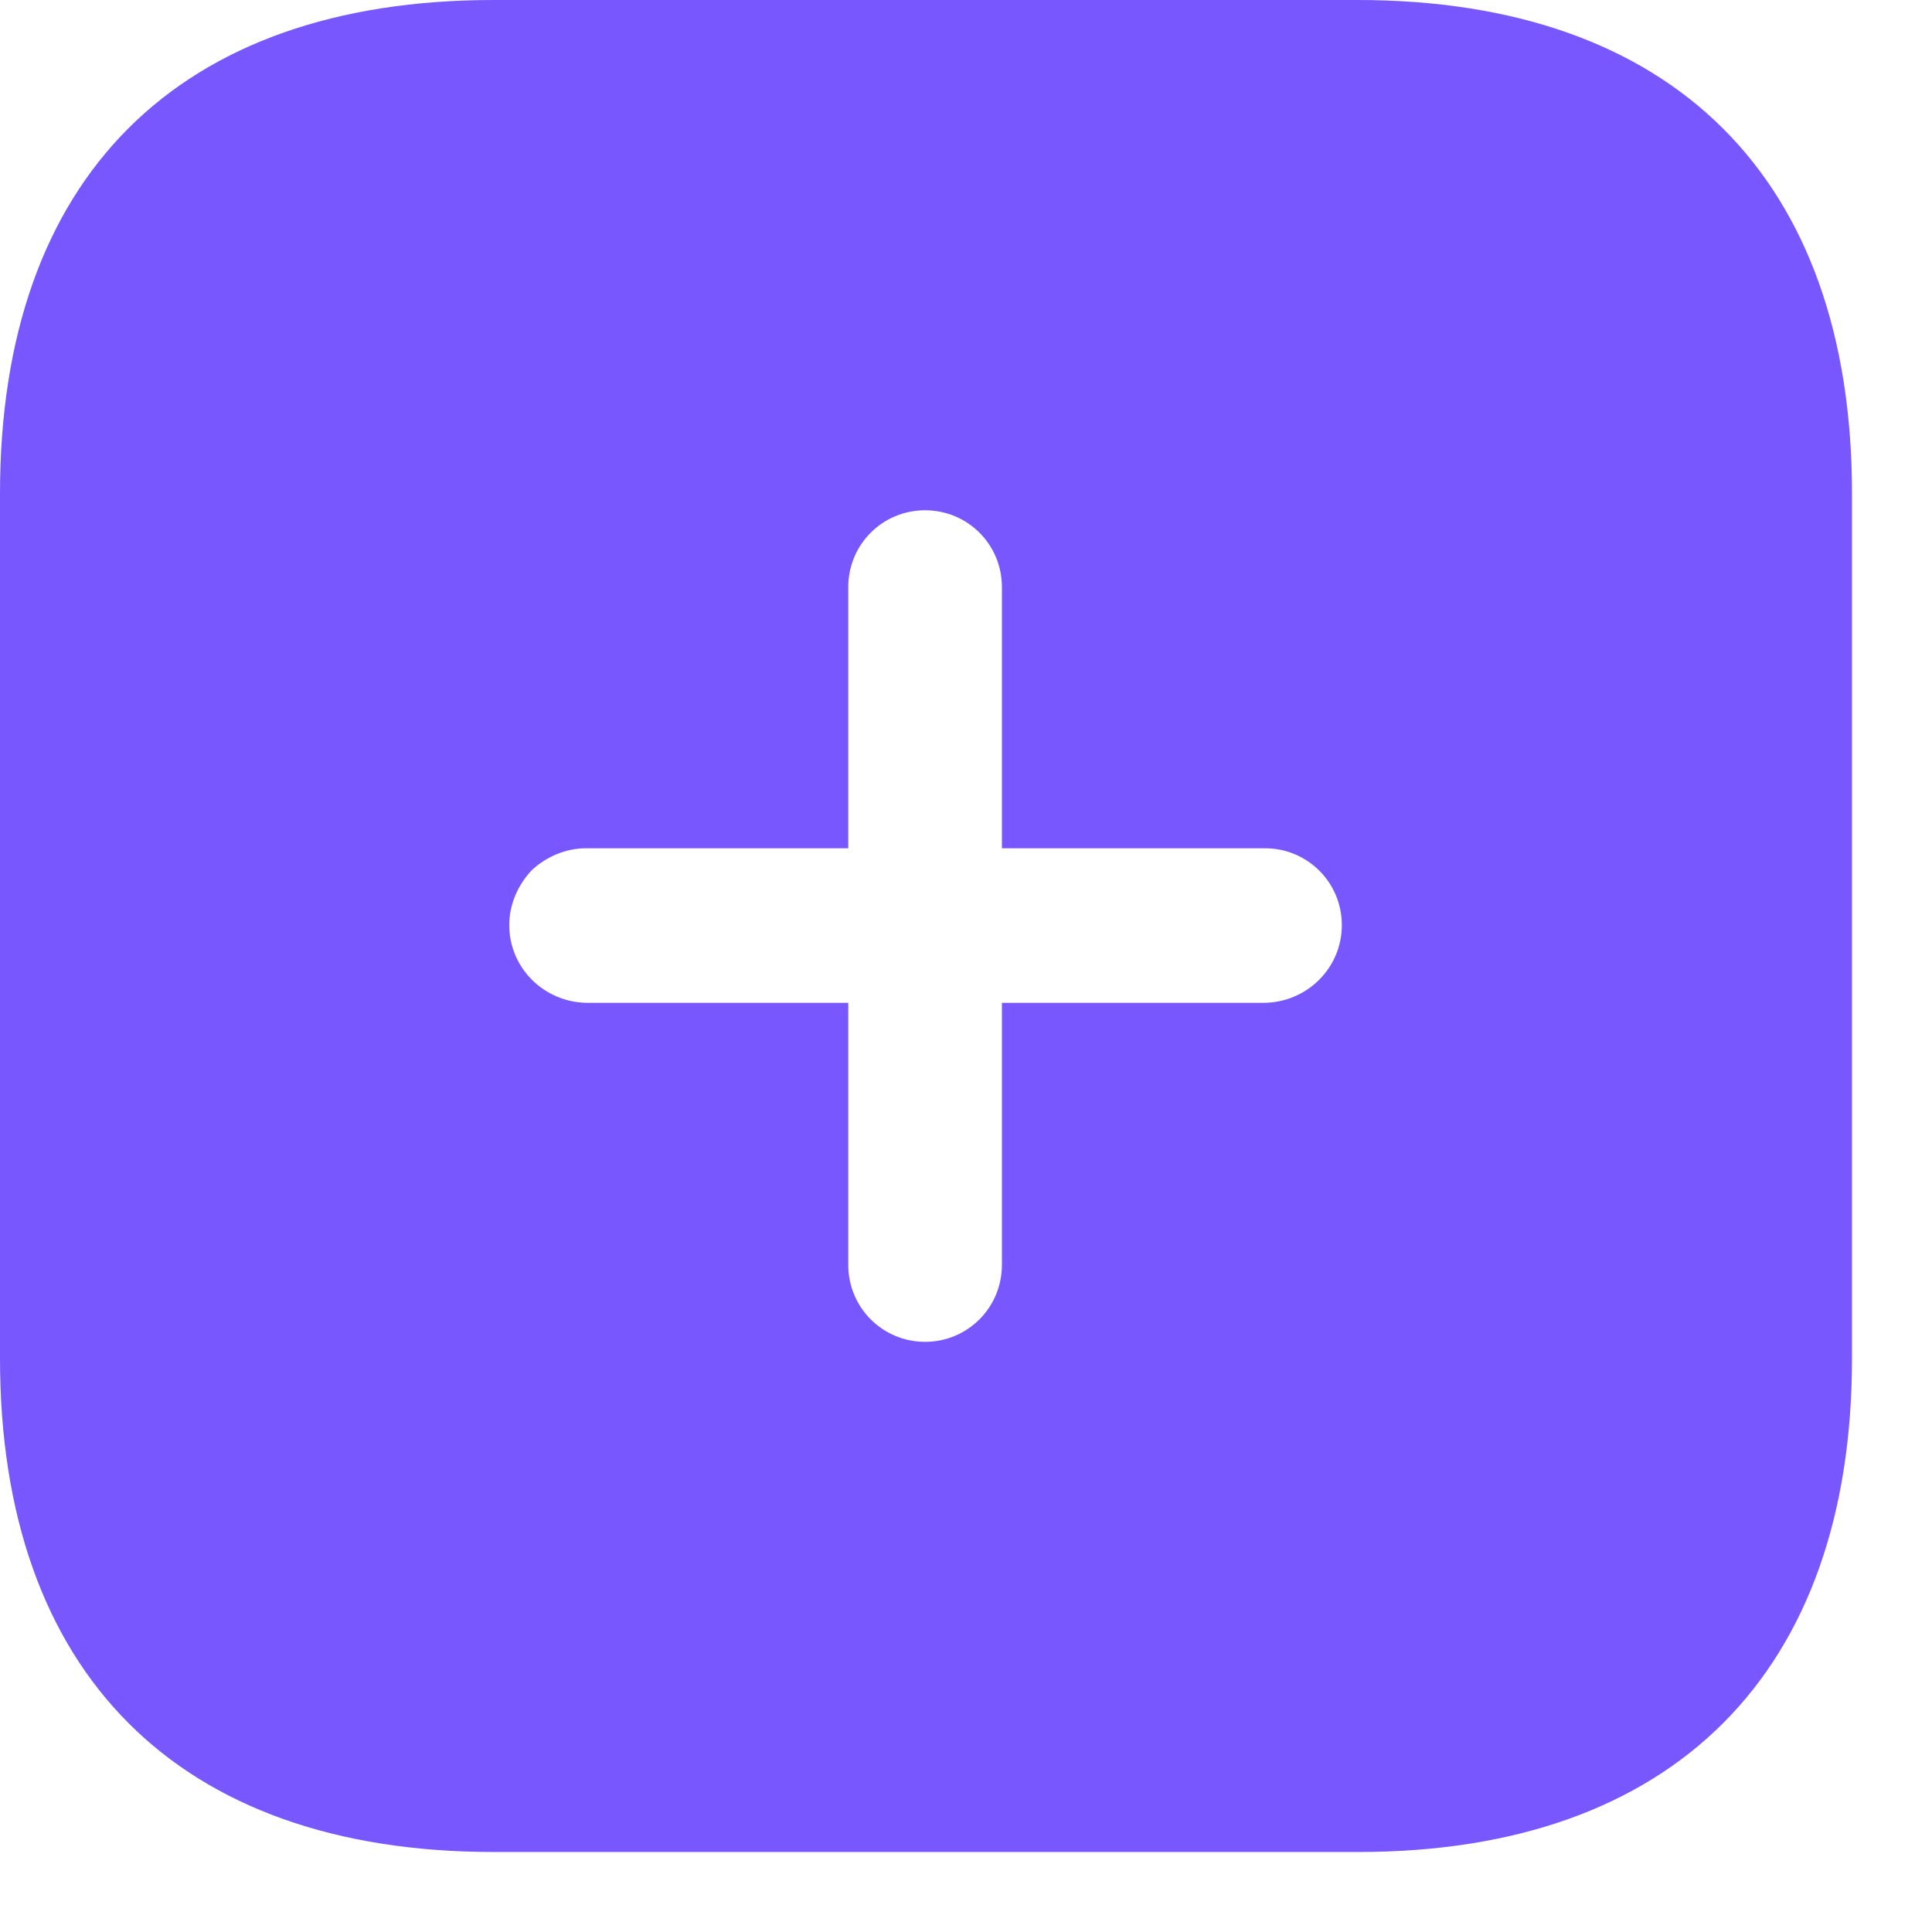
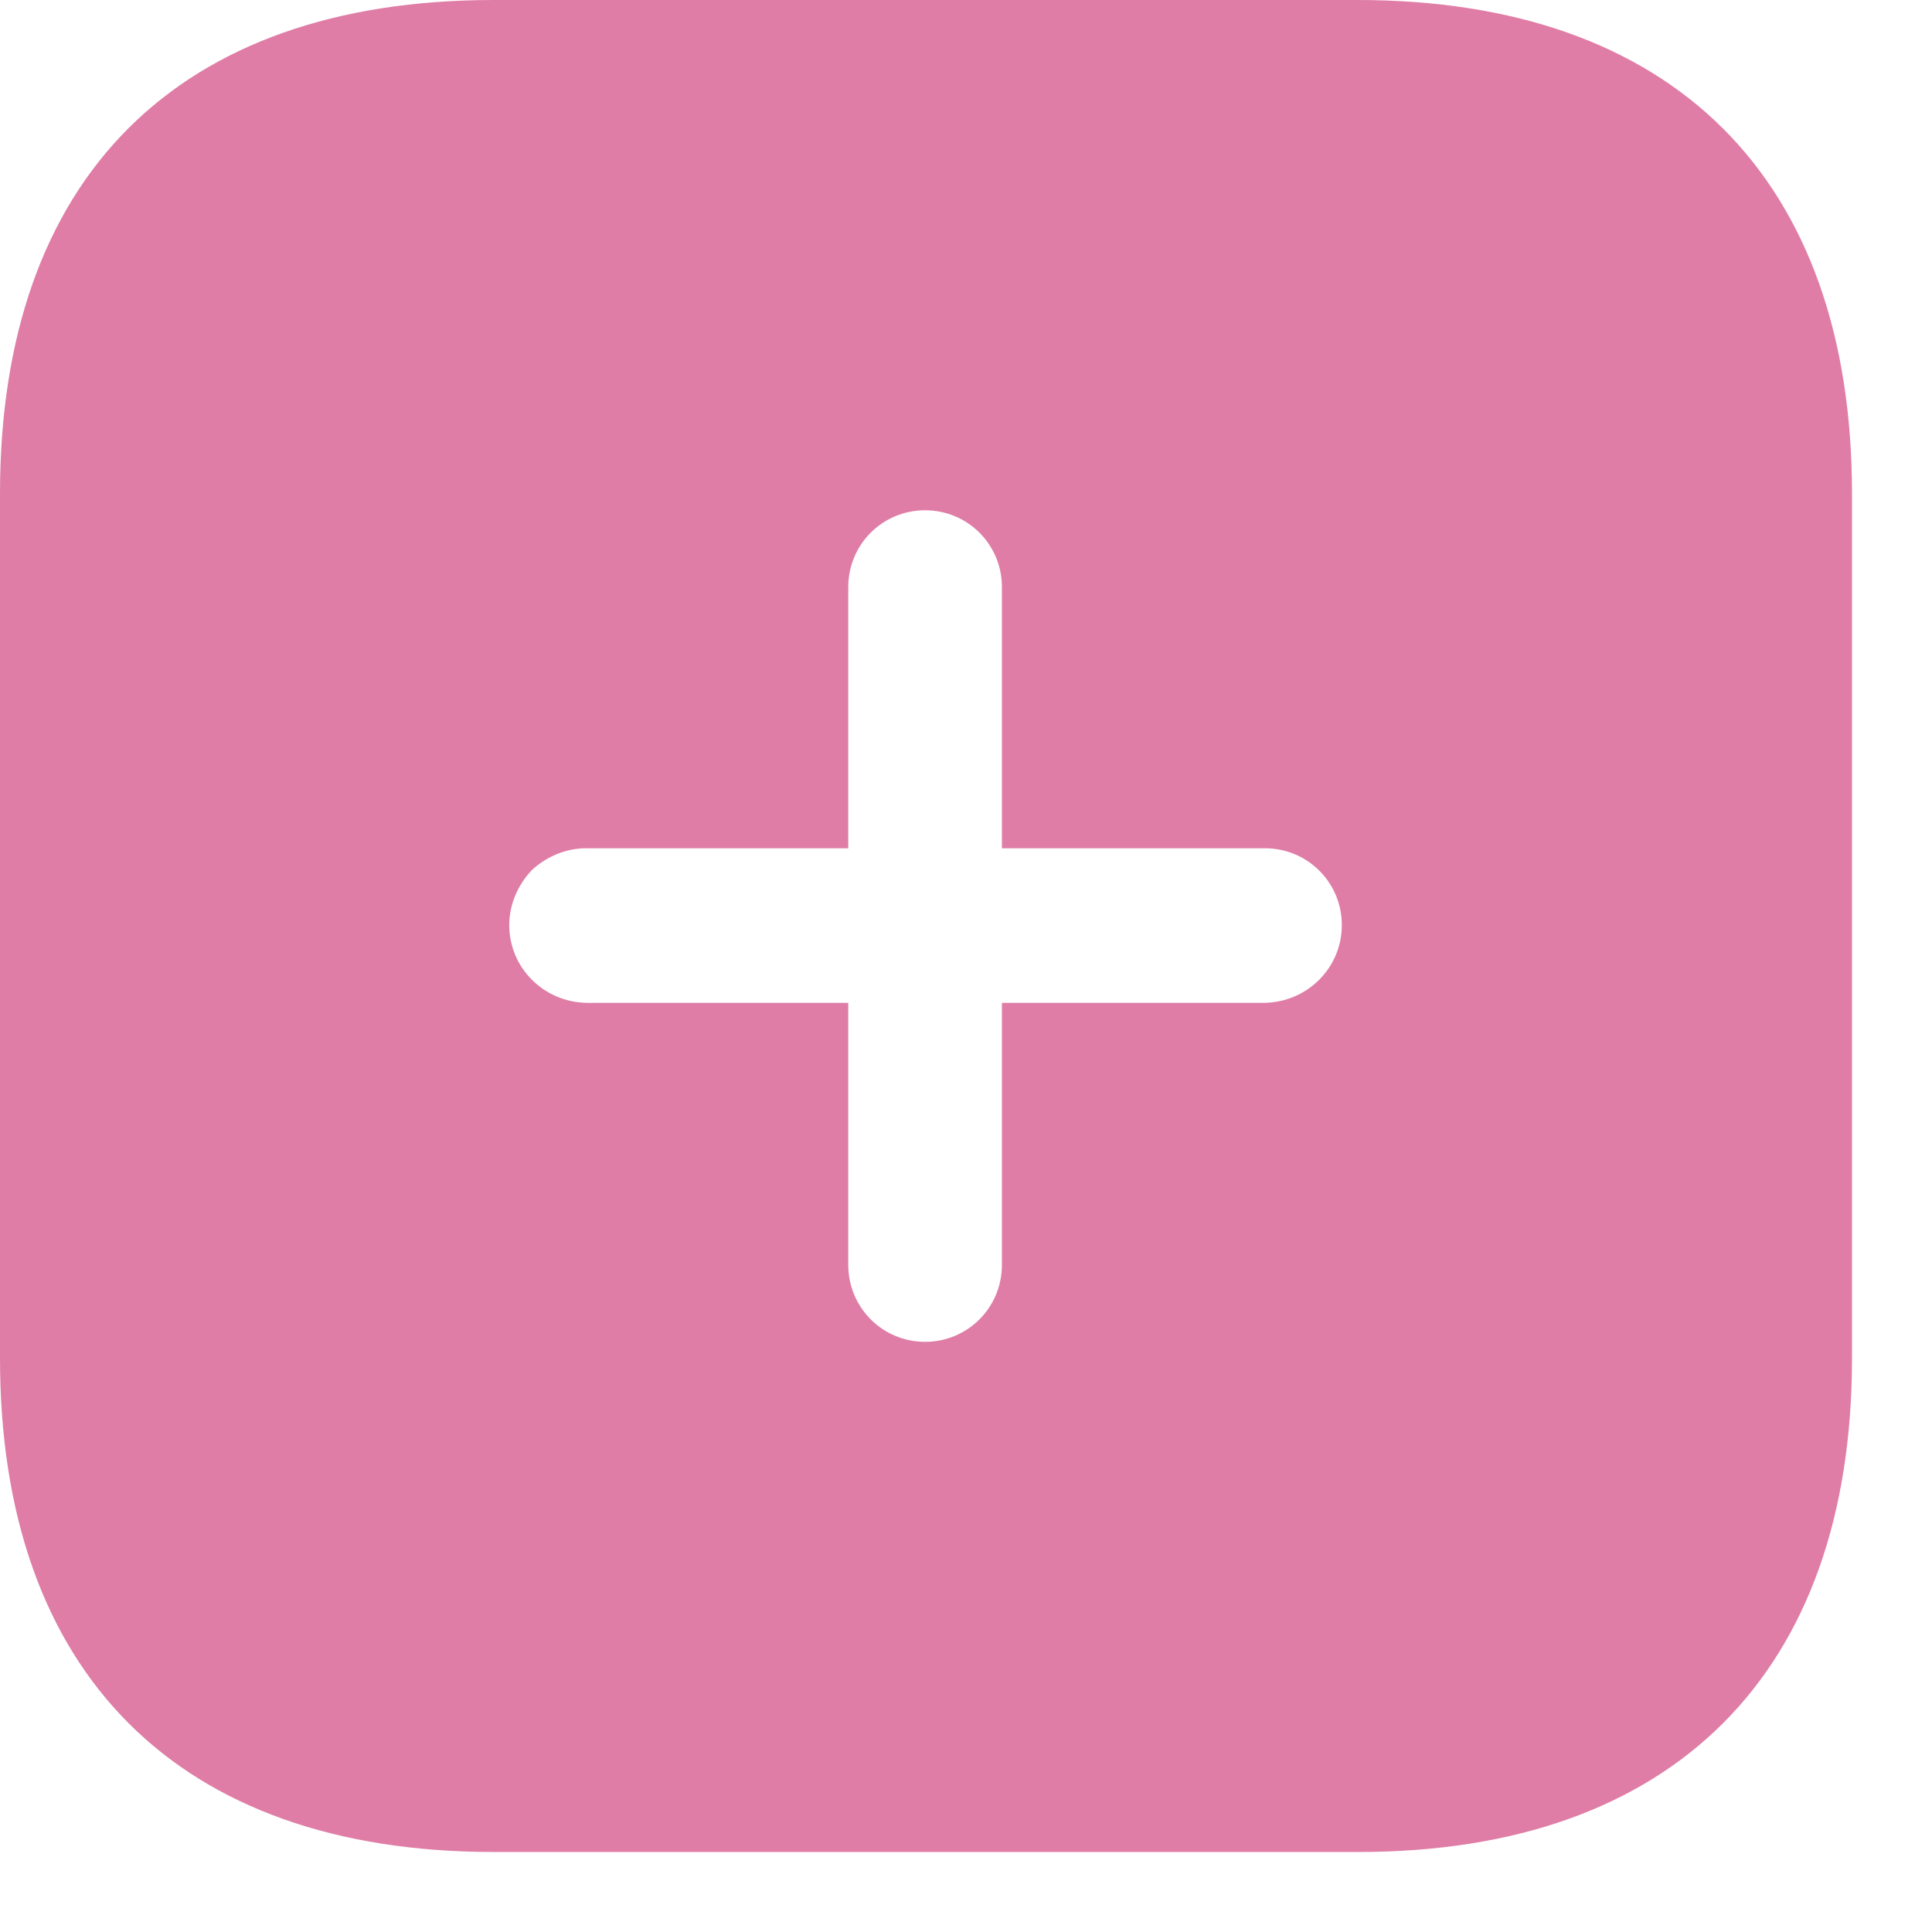
<svg xmlns="http://www.w3.org/2000/svg" width="17" height="17" viewBox="0 0 17 17" fill="none">
-   <path fill-rule="evenodd" clip-rule="evenodd" d="M4.343 0H11.945C14.716 0 16.296 1.564 16.296 4.343V11.953C16.296 14.716 14.724 16.296 11.953 16.296H4.343C1.564 16.296 0 14.716 0 11.953V4.343C0 1.564 1.564 0 4.343 0ZM8.816 8.824H11.13C11.505 8.816 11.807 8.515 11.807 8.14C11.807 7.765 11.505 7.464 11.13 7.464H8.816V5.166C8.816 4.791 8.515 4.49 8.14 4.49C7.765 4.49 7.464 4.791 7.464 5.166V7.464H5.158C4.979 7.464 4.807 7.537 4.677 7.659C4.555 7.79 4.481 7.96 4.481 8.14C4.481 8.515 4.783 8.816 5.158 8.824H7.464V11.13C7.464 11.505 7.765 11.807 8.14 11.807C8.515 11.807 8.816 11.505 8.816 11.13V8.824Z" fill="#7857FF" />
+   <path fill-rule="evenodd" clip-rule="evenodd" d="M4.343 0H11.945C14.716 0 16.296 1.564 16.296 4.343V11.953C16.296 14.716 14.724 16.296 11.953 16.296H4.343C1.564 16.296 0 14.716 0 11.953V4.343C0 1.564 1.564 0 4.343 0ZM8.816 8.824H11.13C11.505 8.816 11.807 8.515 11.807 8.14C11.807 7.765 11.505 7.464 11.13 7.464H8.816V5.166C8.816 4.791 8.515 4.49 8.14 4.49C7.765 4.49 7.464 4.791 7.464 5.166V7.464H5.158C4.979 7.464 4.807 7.537 4.677 7.659C4.555 7.79 4.481 7.96 4.481 8.14C4.481 8.515 4.783 8.816 5.158 8.824H7.464V11.13C7.464 11.505 7.765 11.807 8.14 11.807C8.515 11.807 8.816 11.505 8.816 11.13V8.824Z" fill="#df7da6" />
</svg>
